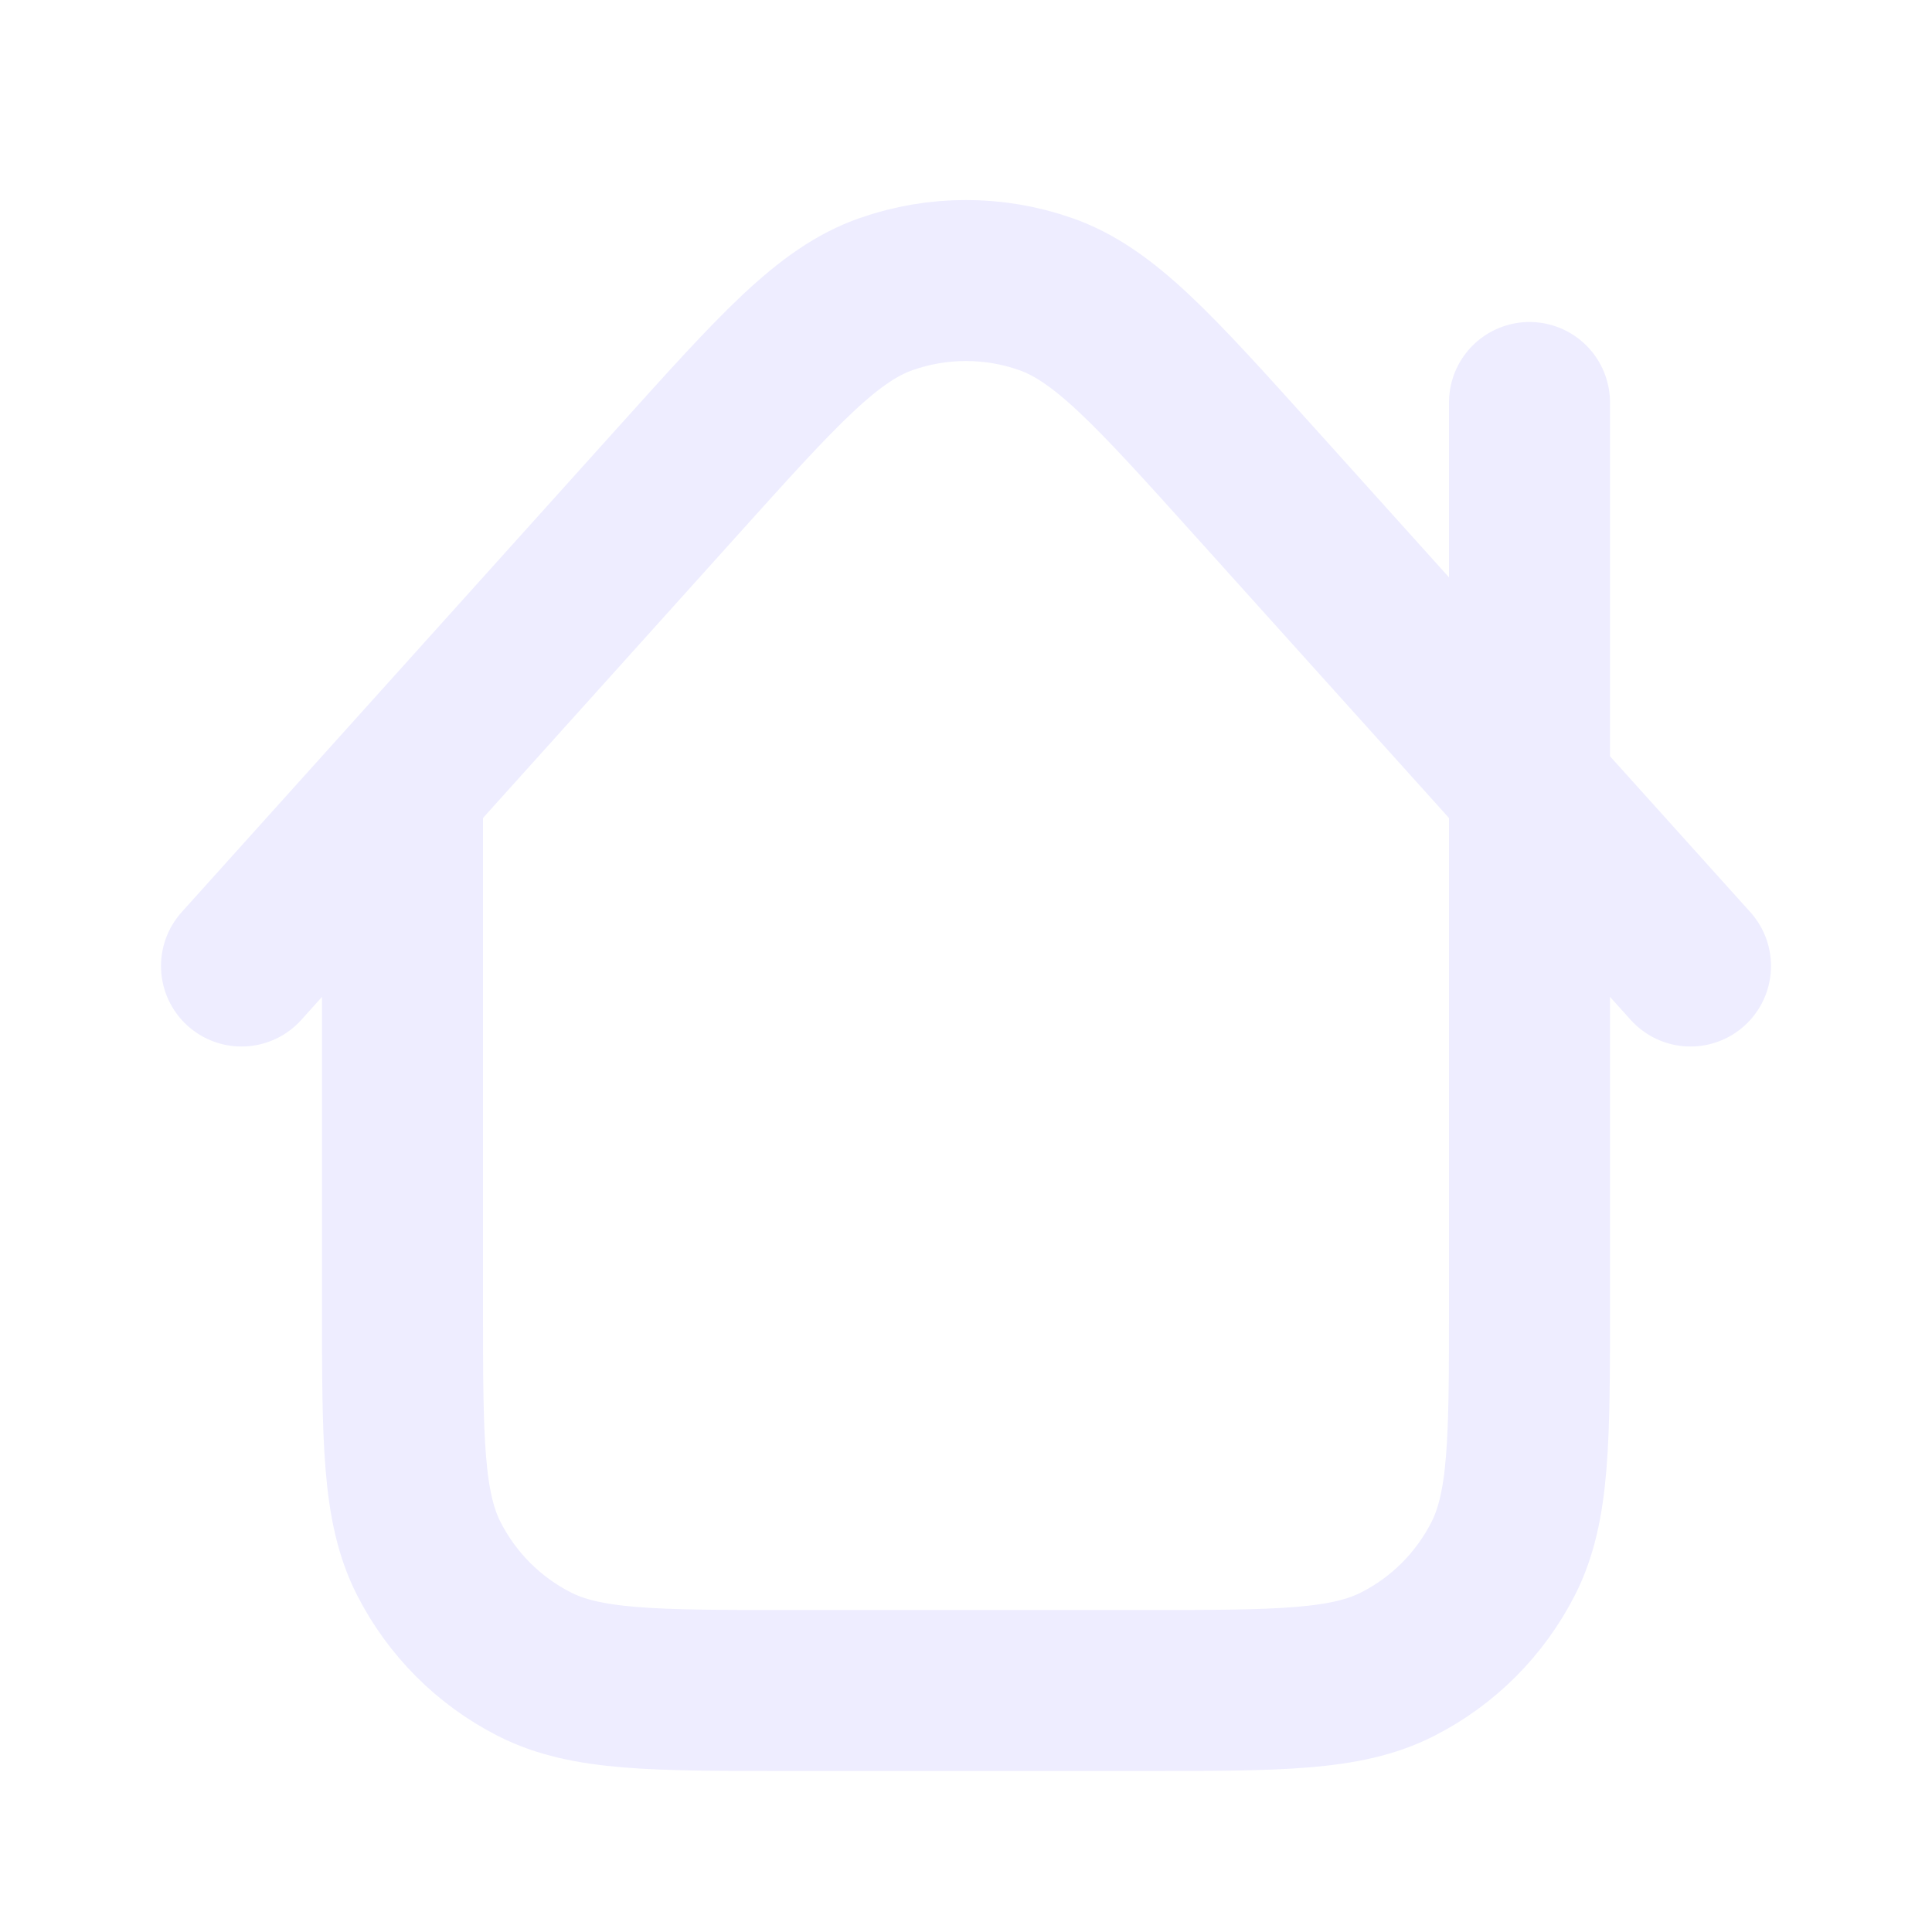
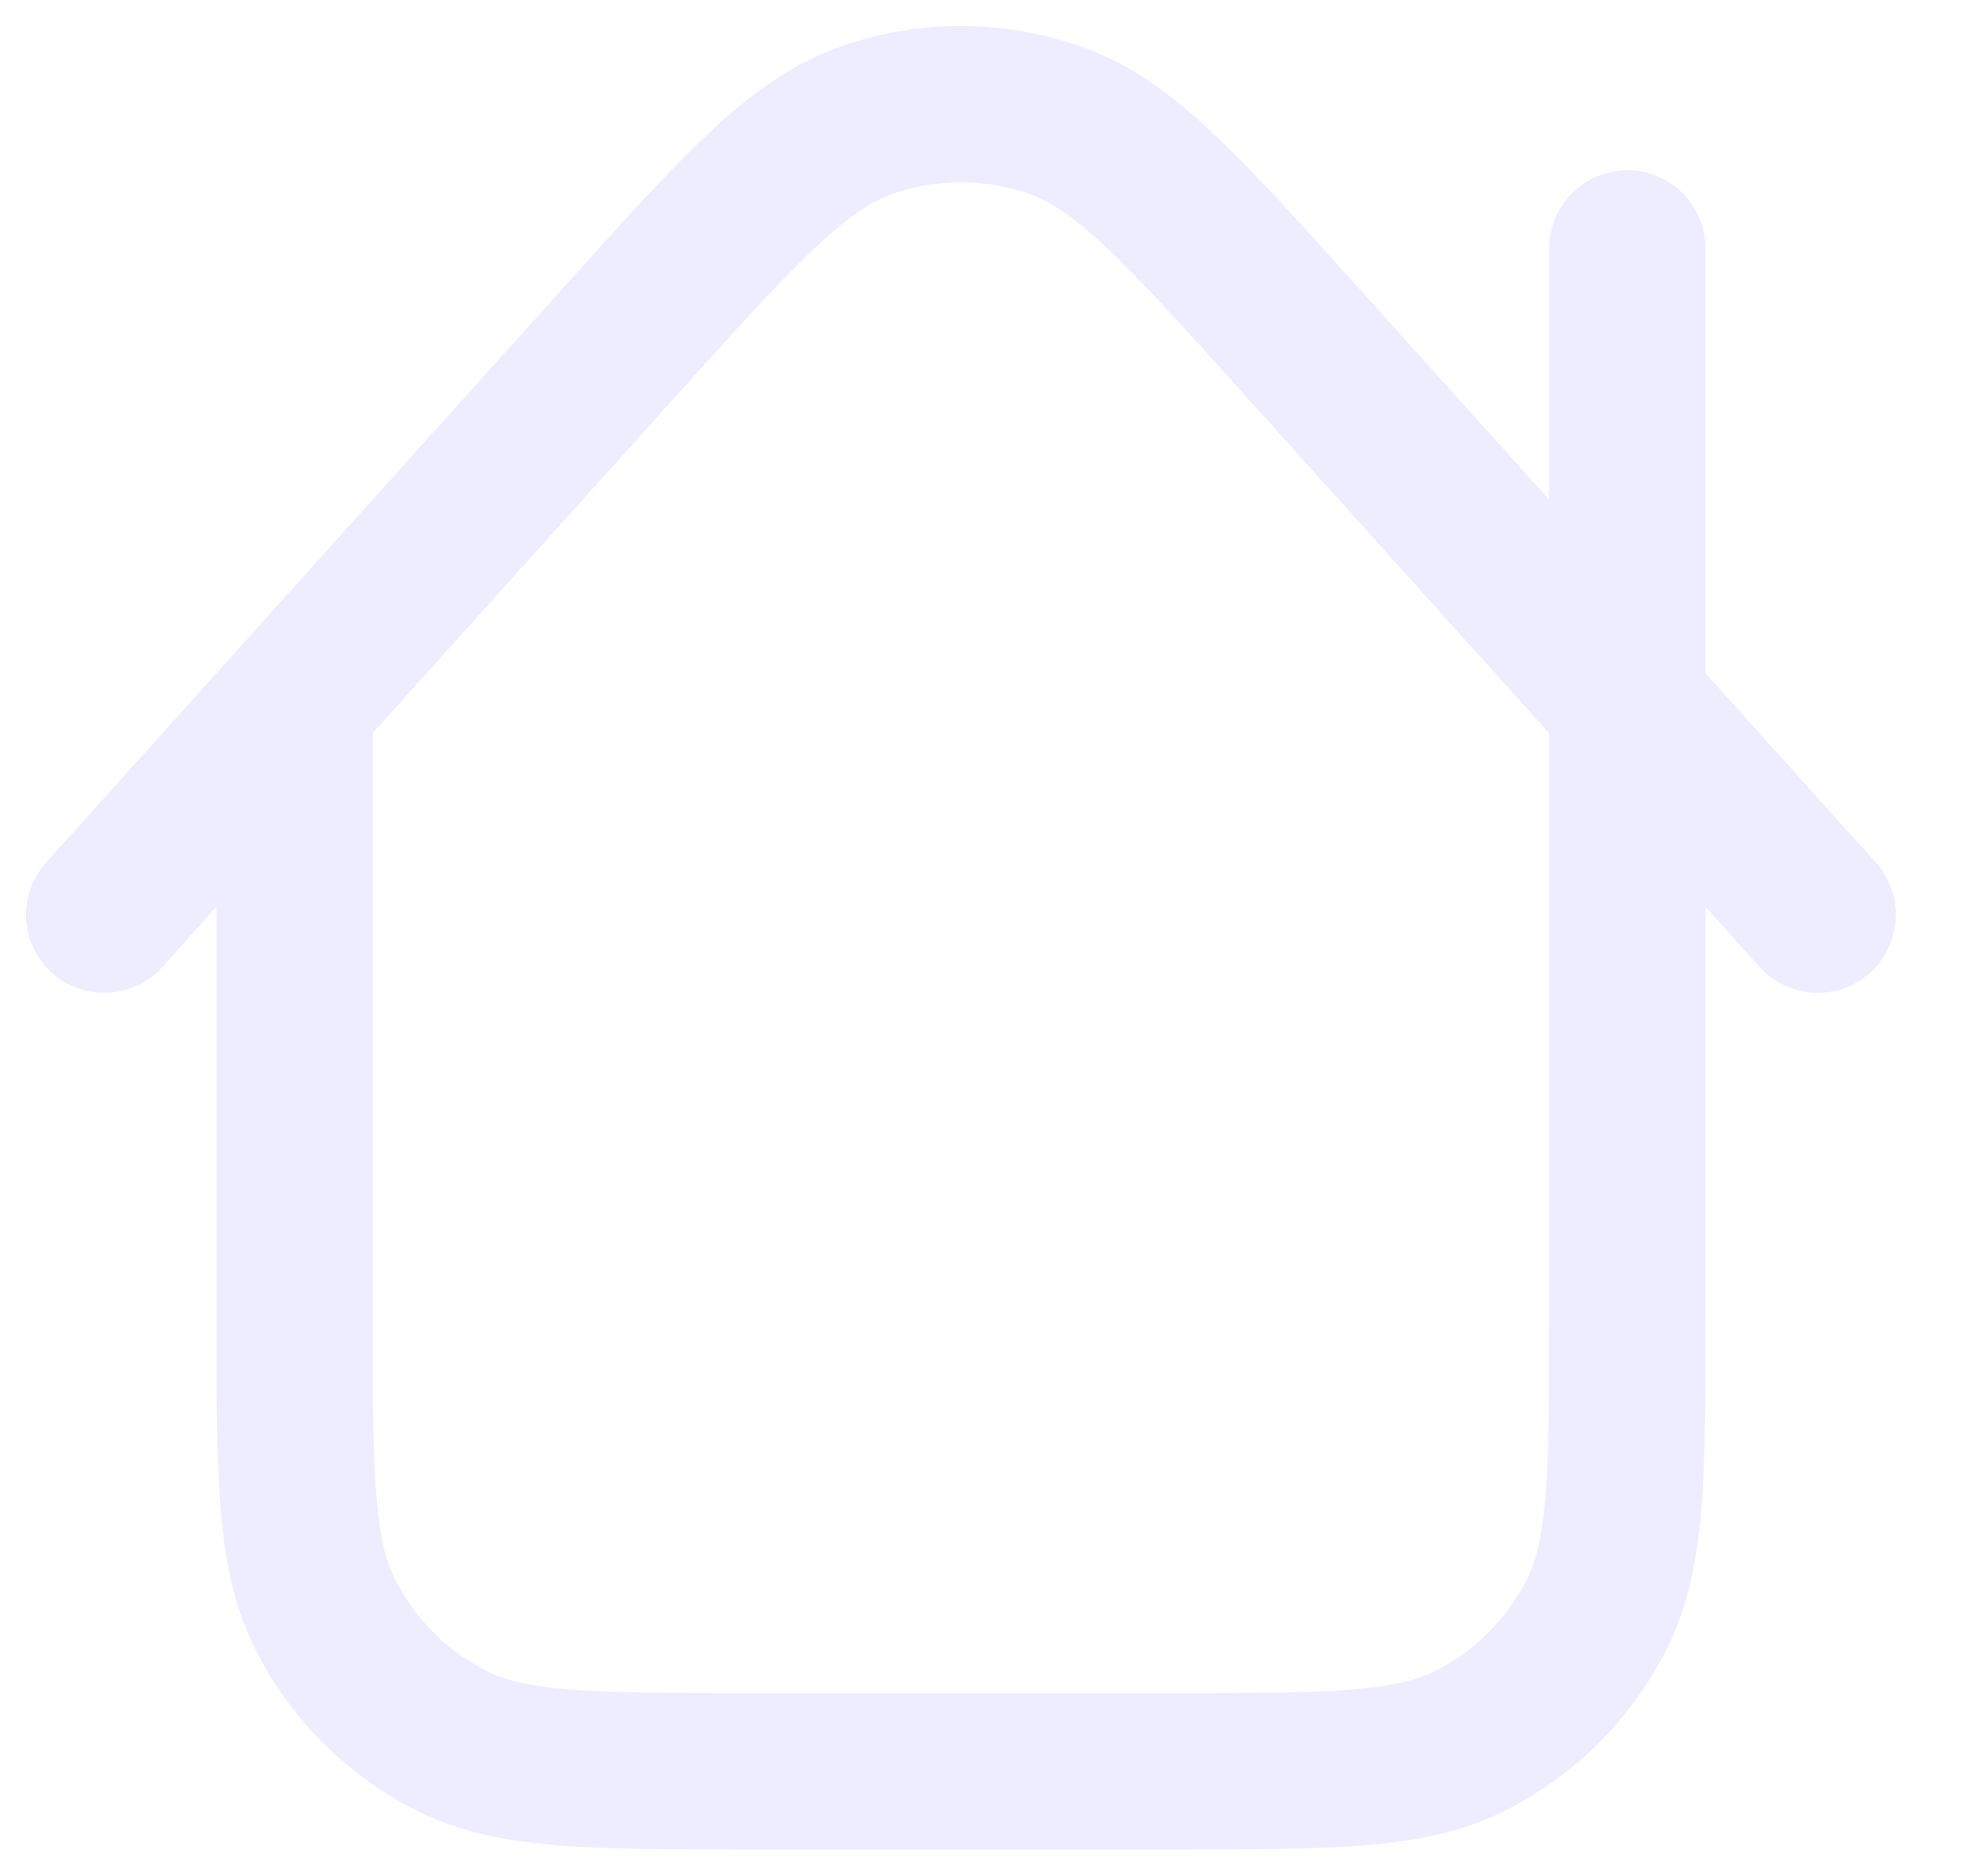
- <svg xmlns="http://www.w3.org/2000/svg" width="24" height="24" viewBox="0 0 24 24" fill="none">
-   <path d="M5 9.778V16.2C5 17.88 5 18.72 5.327 19.362C5.615 19.927 6.074 20.386 6.638 20.673C7.28 21 8.12 21 9.8 21H14.2C15.88 21 16.72 21 17.362 20.673C17.927 20.386 18.385 19.927 18.673 19.362C19 18.72 19 17.88 19 16.2V5M21 12L15.567 5.964C14.331 4.591 13.713 3.905 12.986 3.652C12.347 3.429 11.651 3.429 11.012 3.652C10.284 3.905 9.667 4.592 8.431 5.965L3 12" stroke="#EEEDFF" stroke-width="2" stroke-linecap="round" stroke-linejoin="round" />
+ <svg xmlns="http://www.w3.org/2000/svg" width="19" height="18" viewBox="0 0 19 18" fill="none">
+   <path d="M2.827 6.748V12.615C2.827 14.15 2.827 14.918 3.126 15.504C3.388 16.019 3.808 16.439 4.323 16.701C4.909 17 5.677 17 7.212 17H11.231C12.766 17 13.533 17 14.119 16.701C14.635 16.439 15.054 16.019 15.317 15.504C15.616 14.918 15.616 14.15 15.616 12.615V2.384M17.443 8.779L12.479 3.265C11.351 2.011 10.786 1.384 10.122 1.152C9.538 0.949 8.902 0.949 8.319 1.153C7.654 1.384 7.09 2.011 5.961 3.265L1 8.779" stroke="#EEEDFF" stroke-width="1.5" stroke-linecap="round" stroke-linejoin="round" />
</svg>
